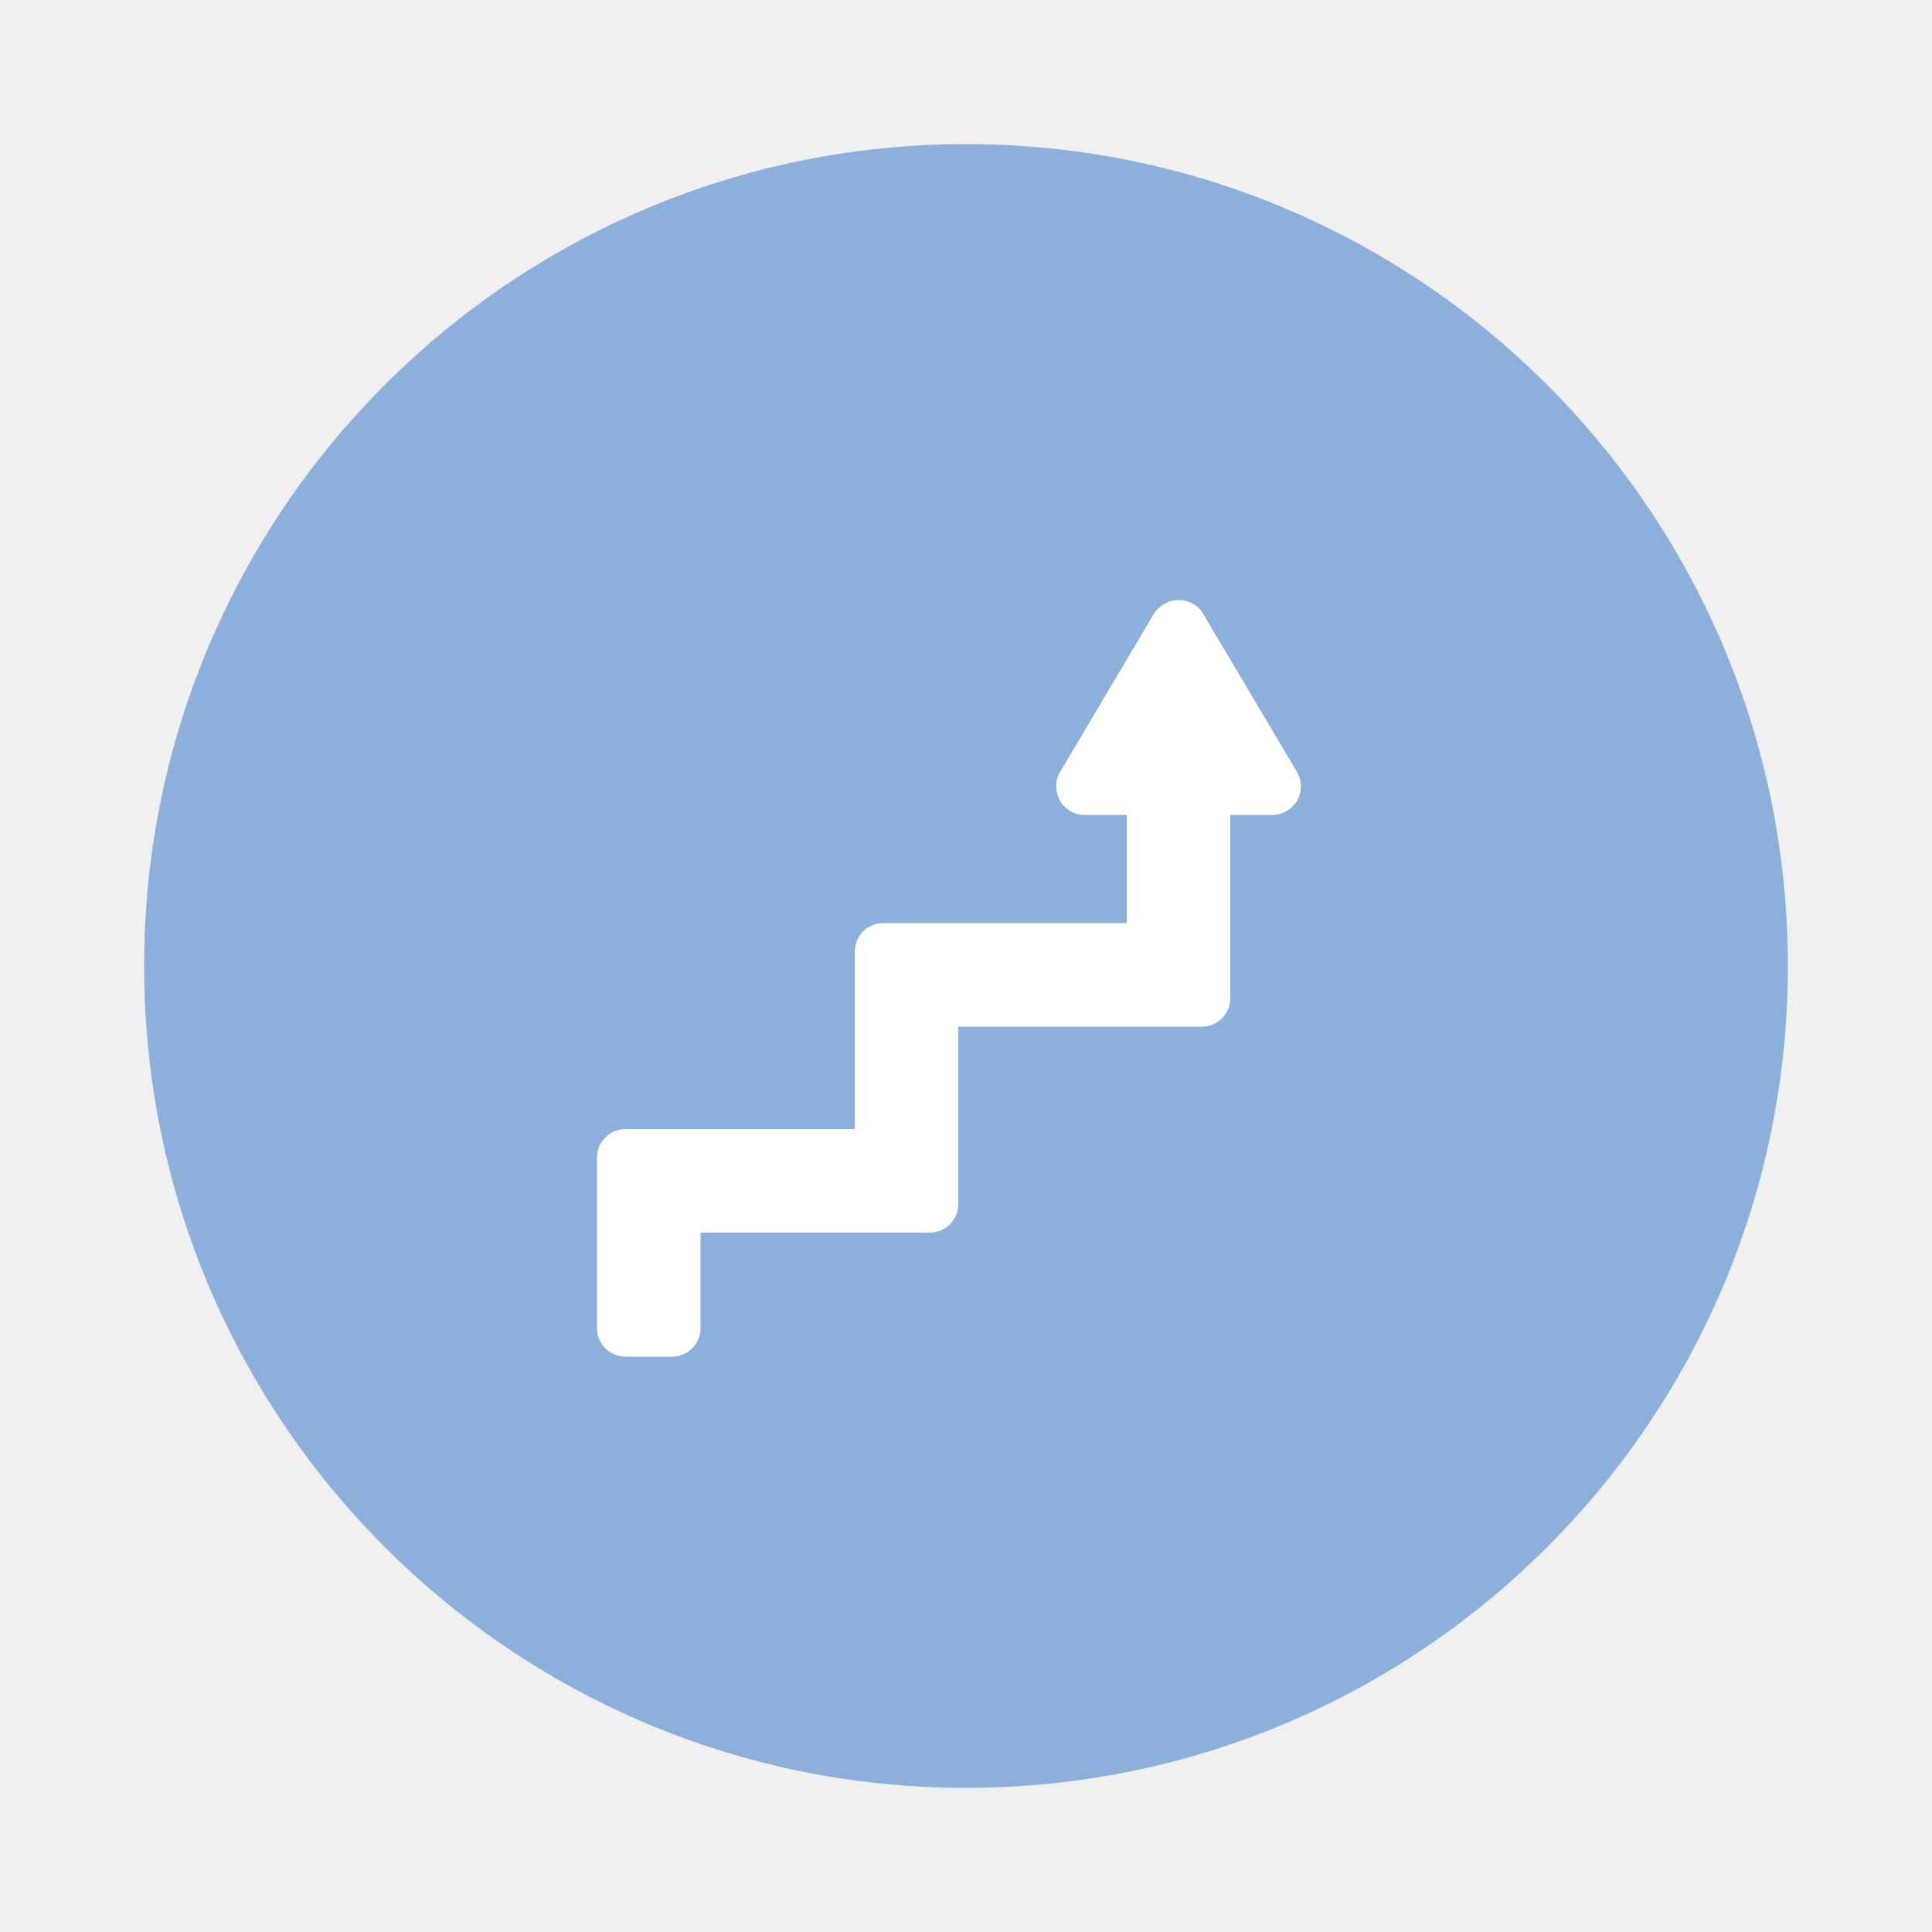
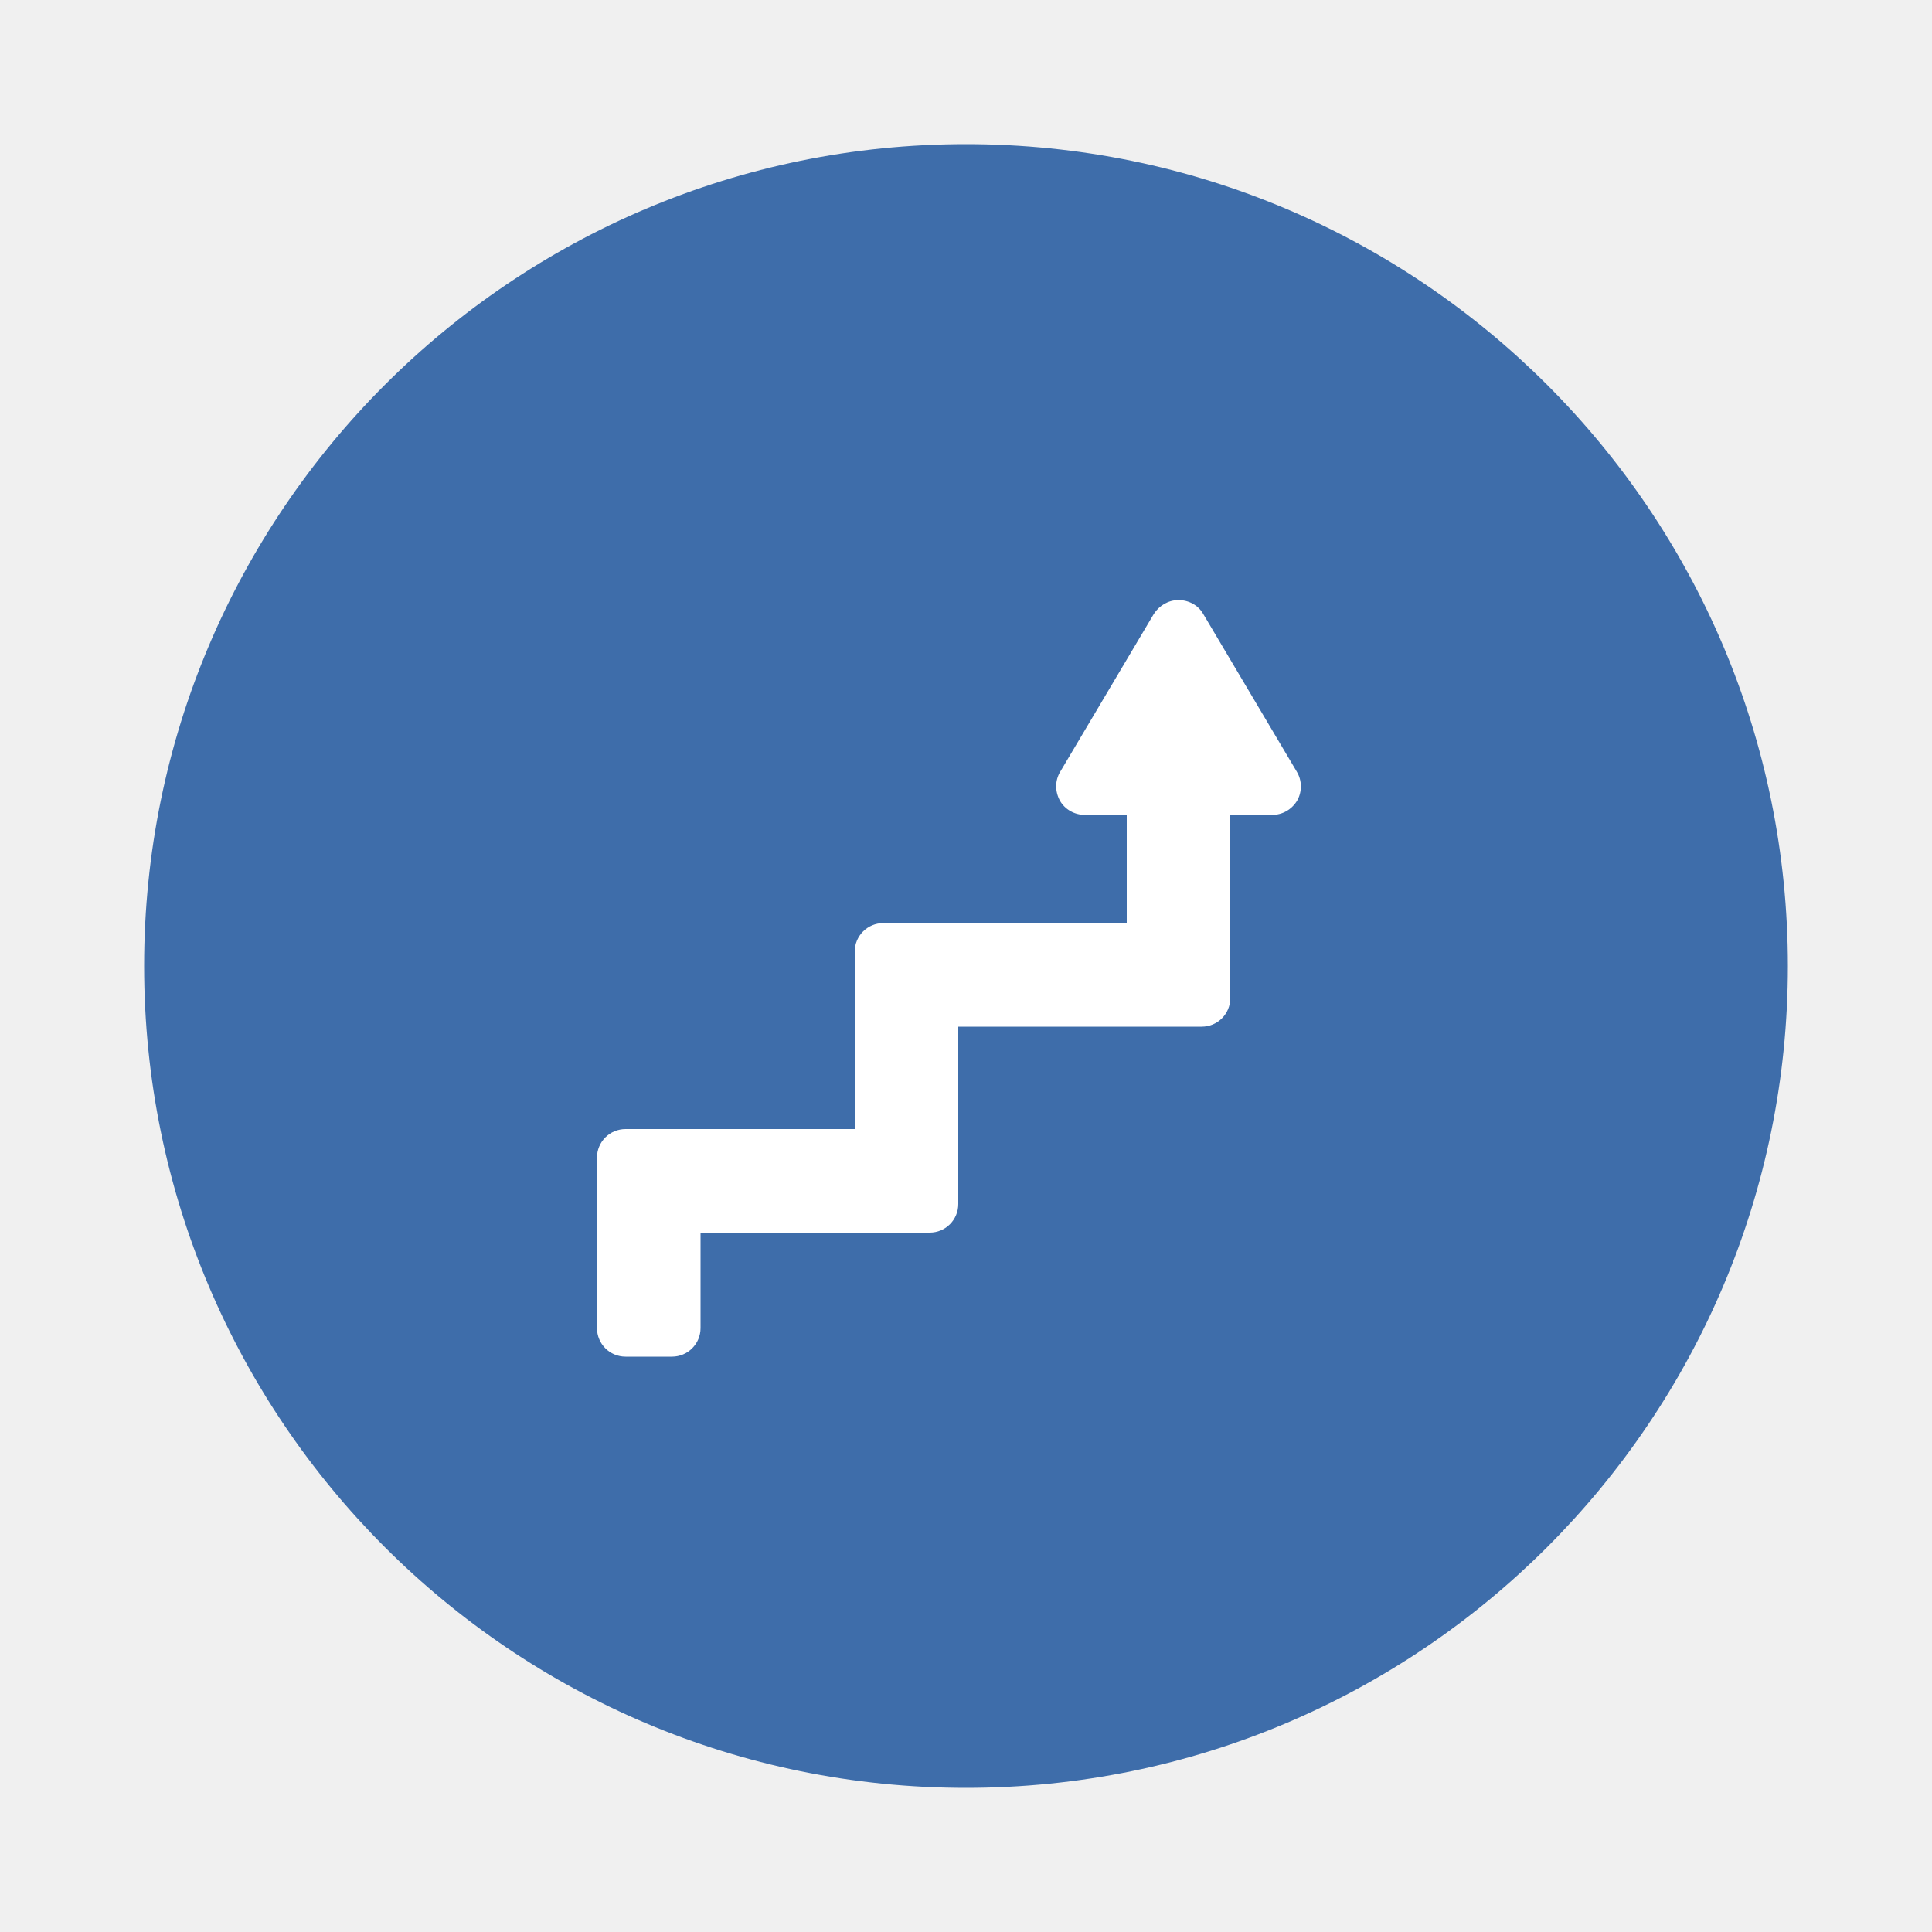
<svg xmlns="http://www.w3.org/2000/svg" version="1.1" id="Layer_1" x="0px" y="0px" viewBox="0 0 50 50" style="enable-background:new 0 0 50 50;" xml:space="preserve">
  <style type="text/css">
- 	.st0{fill:#8cafdc;}
+ 	.st0{fill:#3e6daa;}
	.st1{fill:#FFFFFF;}
</style>
  <circle class="st0" cx="25" cy="25" r="21.27" />
  <path class="st1" d="M33.57,20.72c0.13-0.23,0.13-0.52-0.01-0.75l-2.42-4.08c-0.13-0.23-0.38-0.36-0.64-0.36s-0.5,0.14-0.64,0.36  l-2.42,4.08c-0.14,0.23-0.14,0.51-0.01,0.75c0.13,0.23,0.38,0.37,0.65,0.37h1.08v2.8h-6.3c-0.41,0-0.74,0.33-0.74,0.74v4.59h-5.93  c-0.41,0-0.74,0.33-0.74,0.74v4.41c0,0.41,0.33,0.74,0.74,0.74h1.2c0.41,0,0.74-0.33,0.74-0.74V31.9h5.93  c0.41,0,0.74-0.33,0.74-0.74v-4.59h6.3c0.41,0,0.74-0.33,0.74-0.74v-4.74h1.08C33.19,21.09,33.43,20.95,33.57,20.72L33.57,20.72z" />
</svg>
